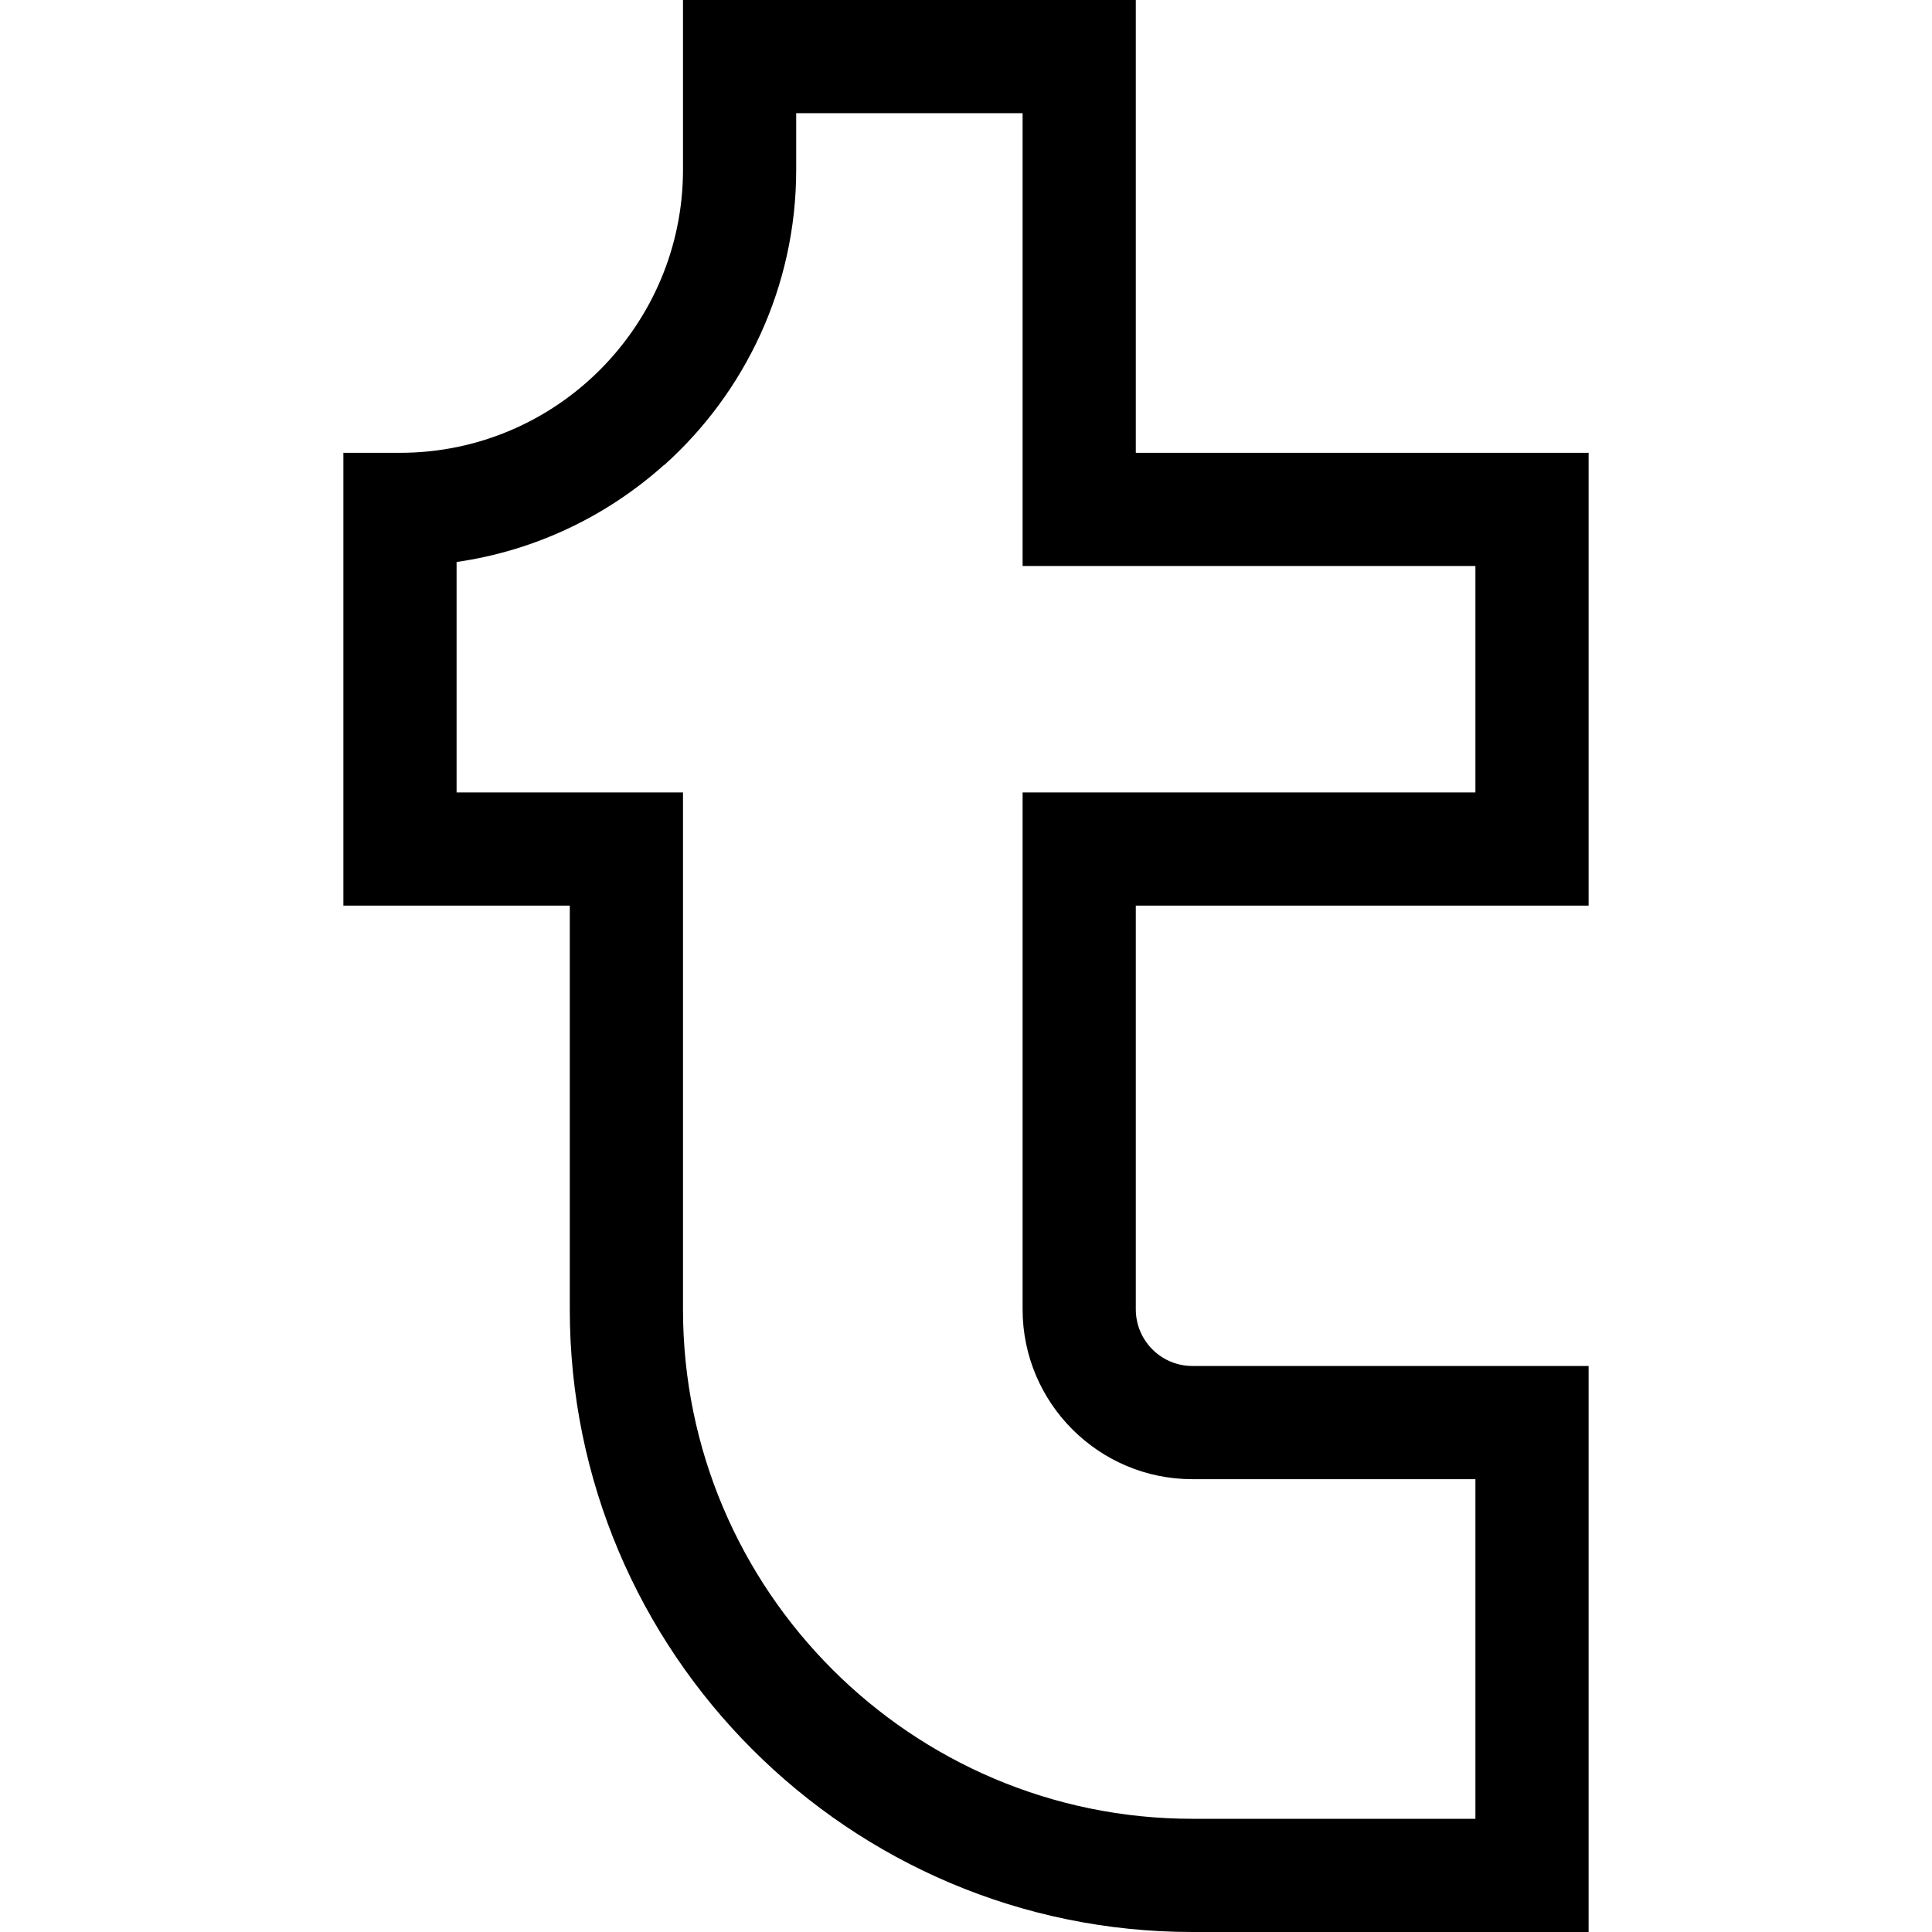
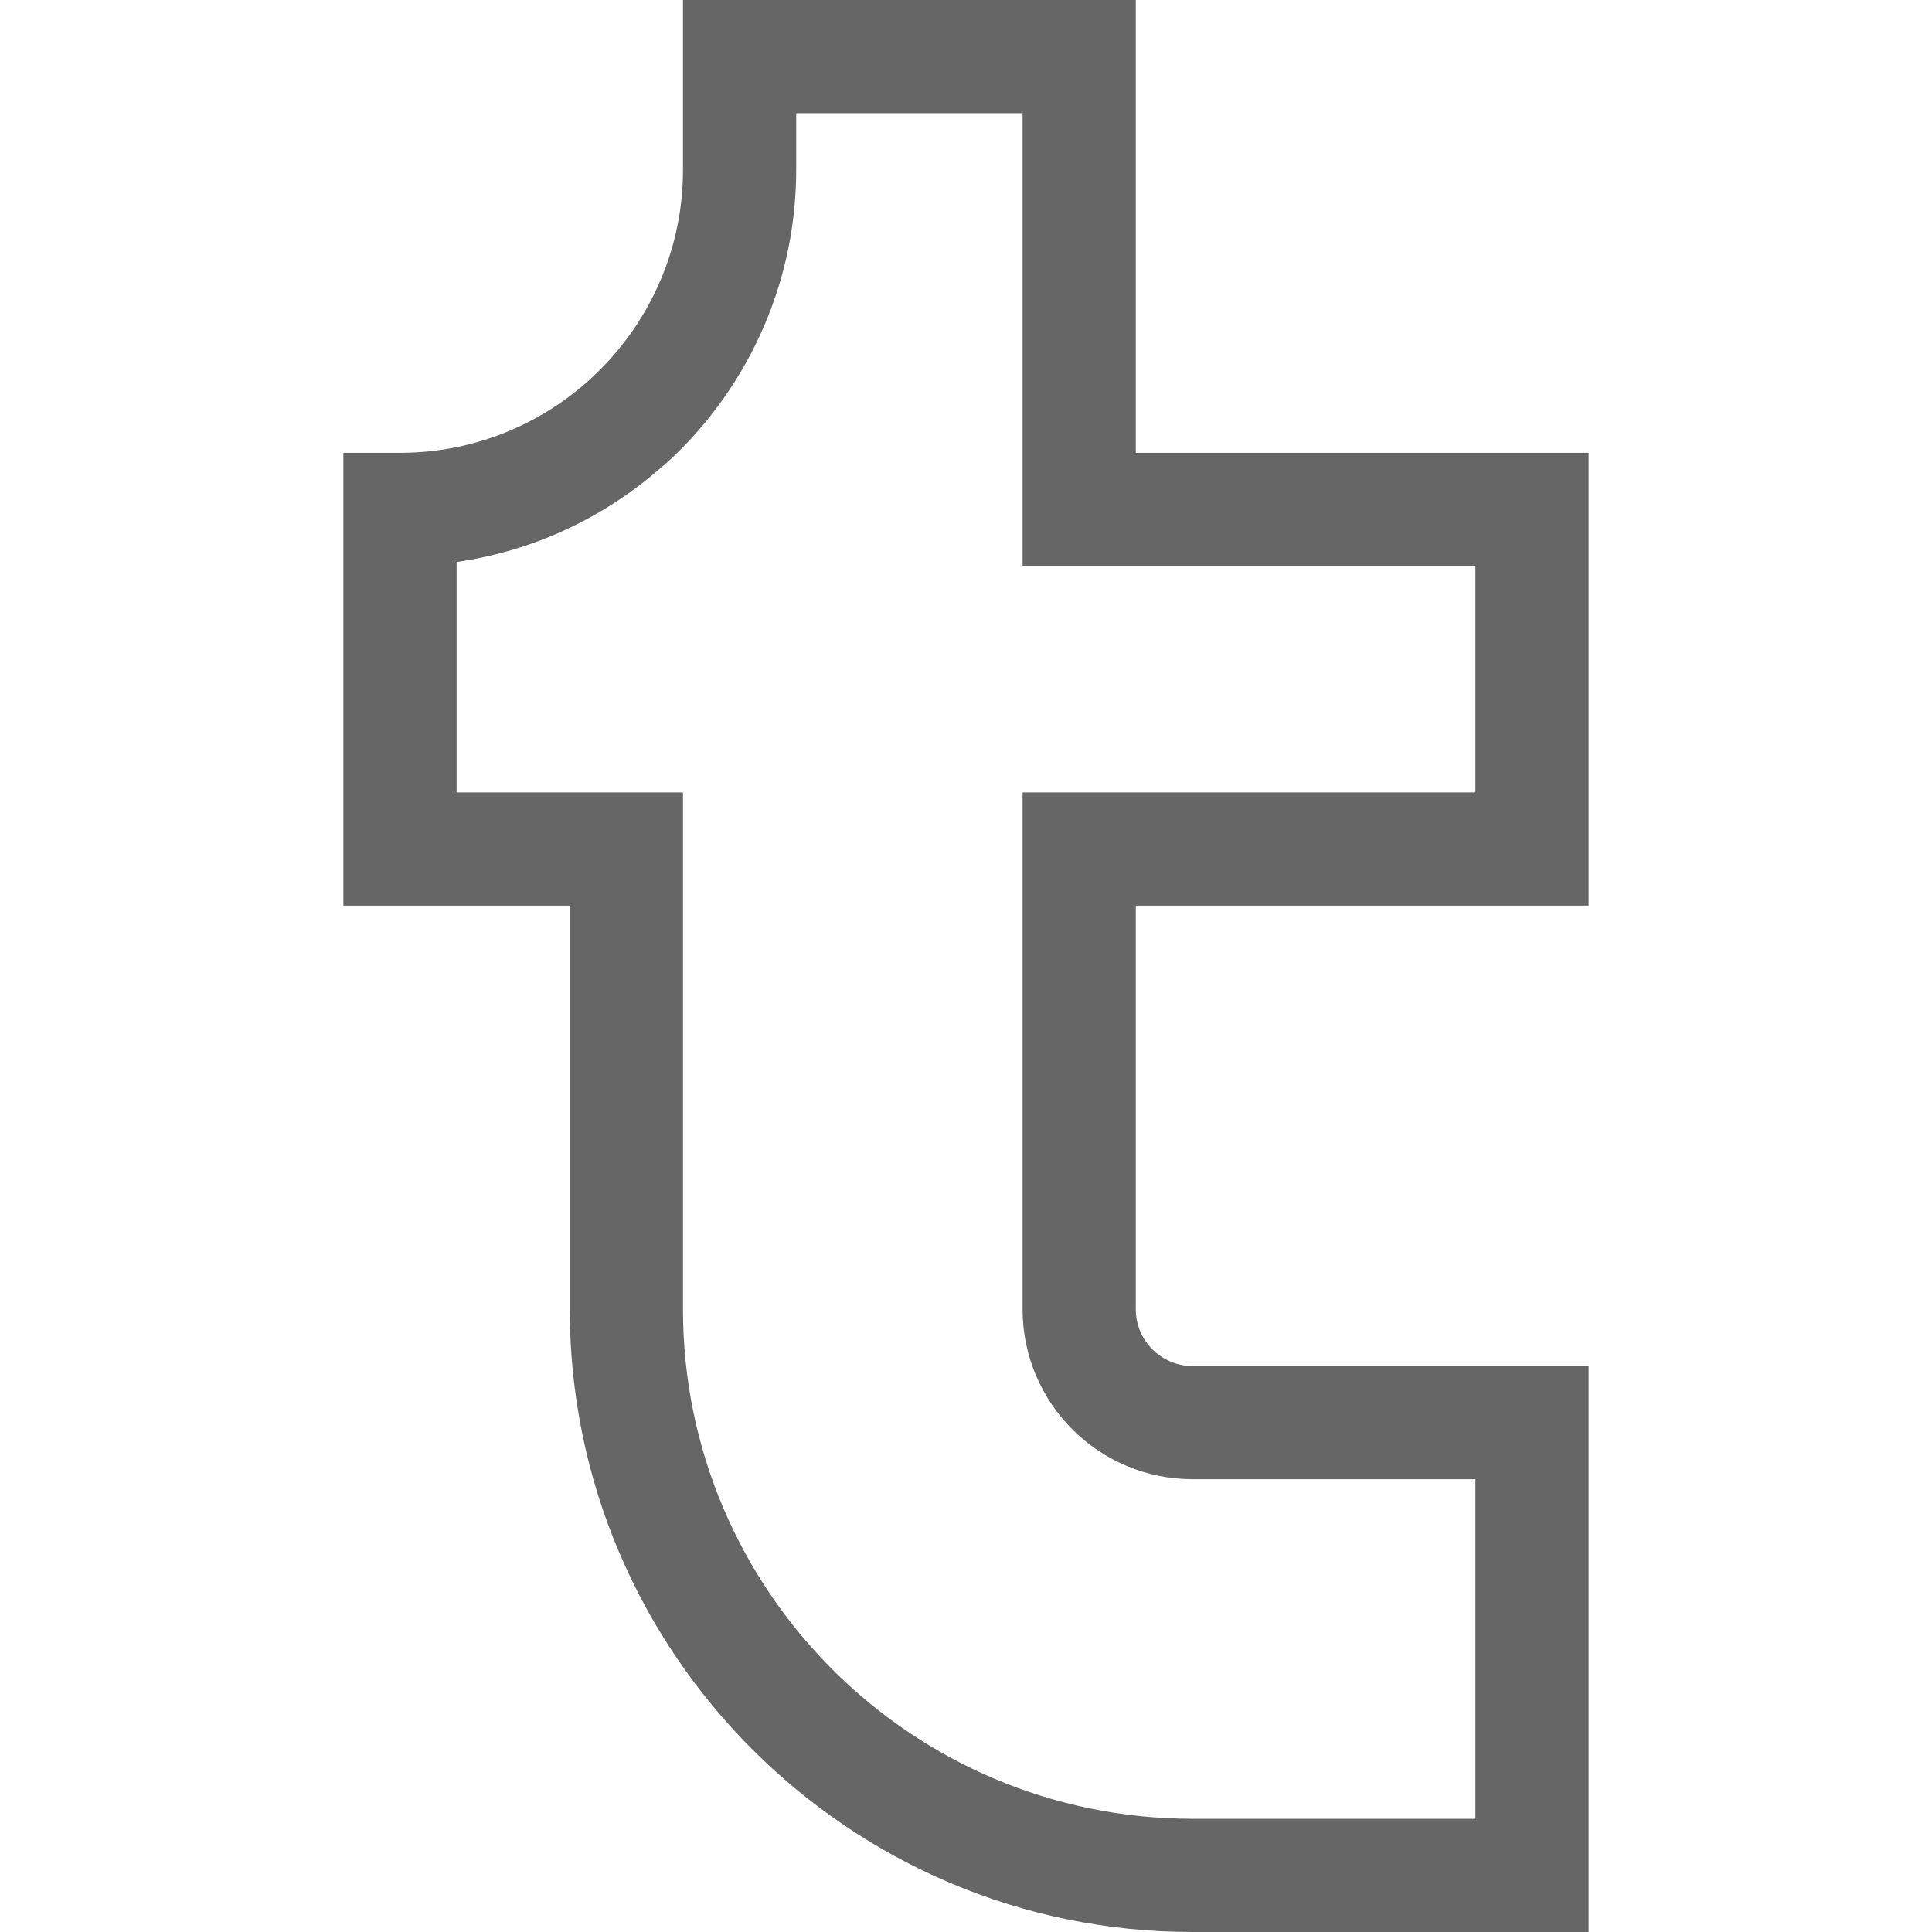
<svg xmlns="http://www.w3.org/2000/svg" viewBox="-91 0 512 512">
-   <path d="m90 0v45 .062.004c-.035 41.062-33.422 74.934-75 74.934h-15v120h60v107c0 90.98 74.02 165 165 165h105v-150h-105c-8.27 0-15-6.73-15-15v-107h120v-120h-120v-120zm210 150v60h-120v137c0 24.812 20.188 45 45 45h75v90h-75c-74.438 0-135-60.562-135-135v-137h-60v-61.066c20.941-3.008 39.91-12.223 54.973-25.711l.031.039c21.34-19.102 34.996-47.168 34.996-78.262v-15h60v120zm0 0" />
+   <path fill="#666666" d="m90 0v45 .062.004c-.035 41.062-33.422 74.934-75 74.934h-15v120h60v107c0 90.98 74.02 165 165 165h105v-150h-105c-8.27 0-15-6.73-15-15v-107h120v-120h-120v-120zm210 150v60h-120v137c0 24.812 20.188 45 45 45h75v90h-75c-74.438 0-135-60.562-135-135v-137h-60v-61.066c20.941-3.008 39.91-12.223 54.973-25.711l.031.039c21.34-19.102 34.996-47.168 34.996-78.262v-15h60v120zm0 0" />
</svg>
